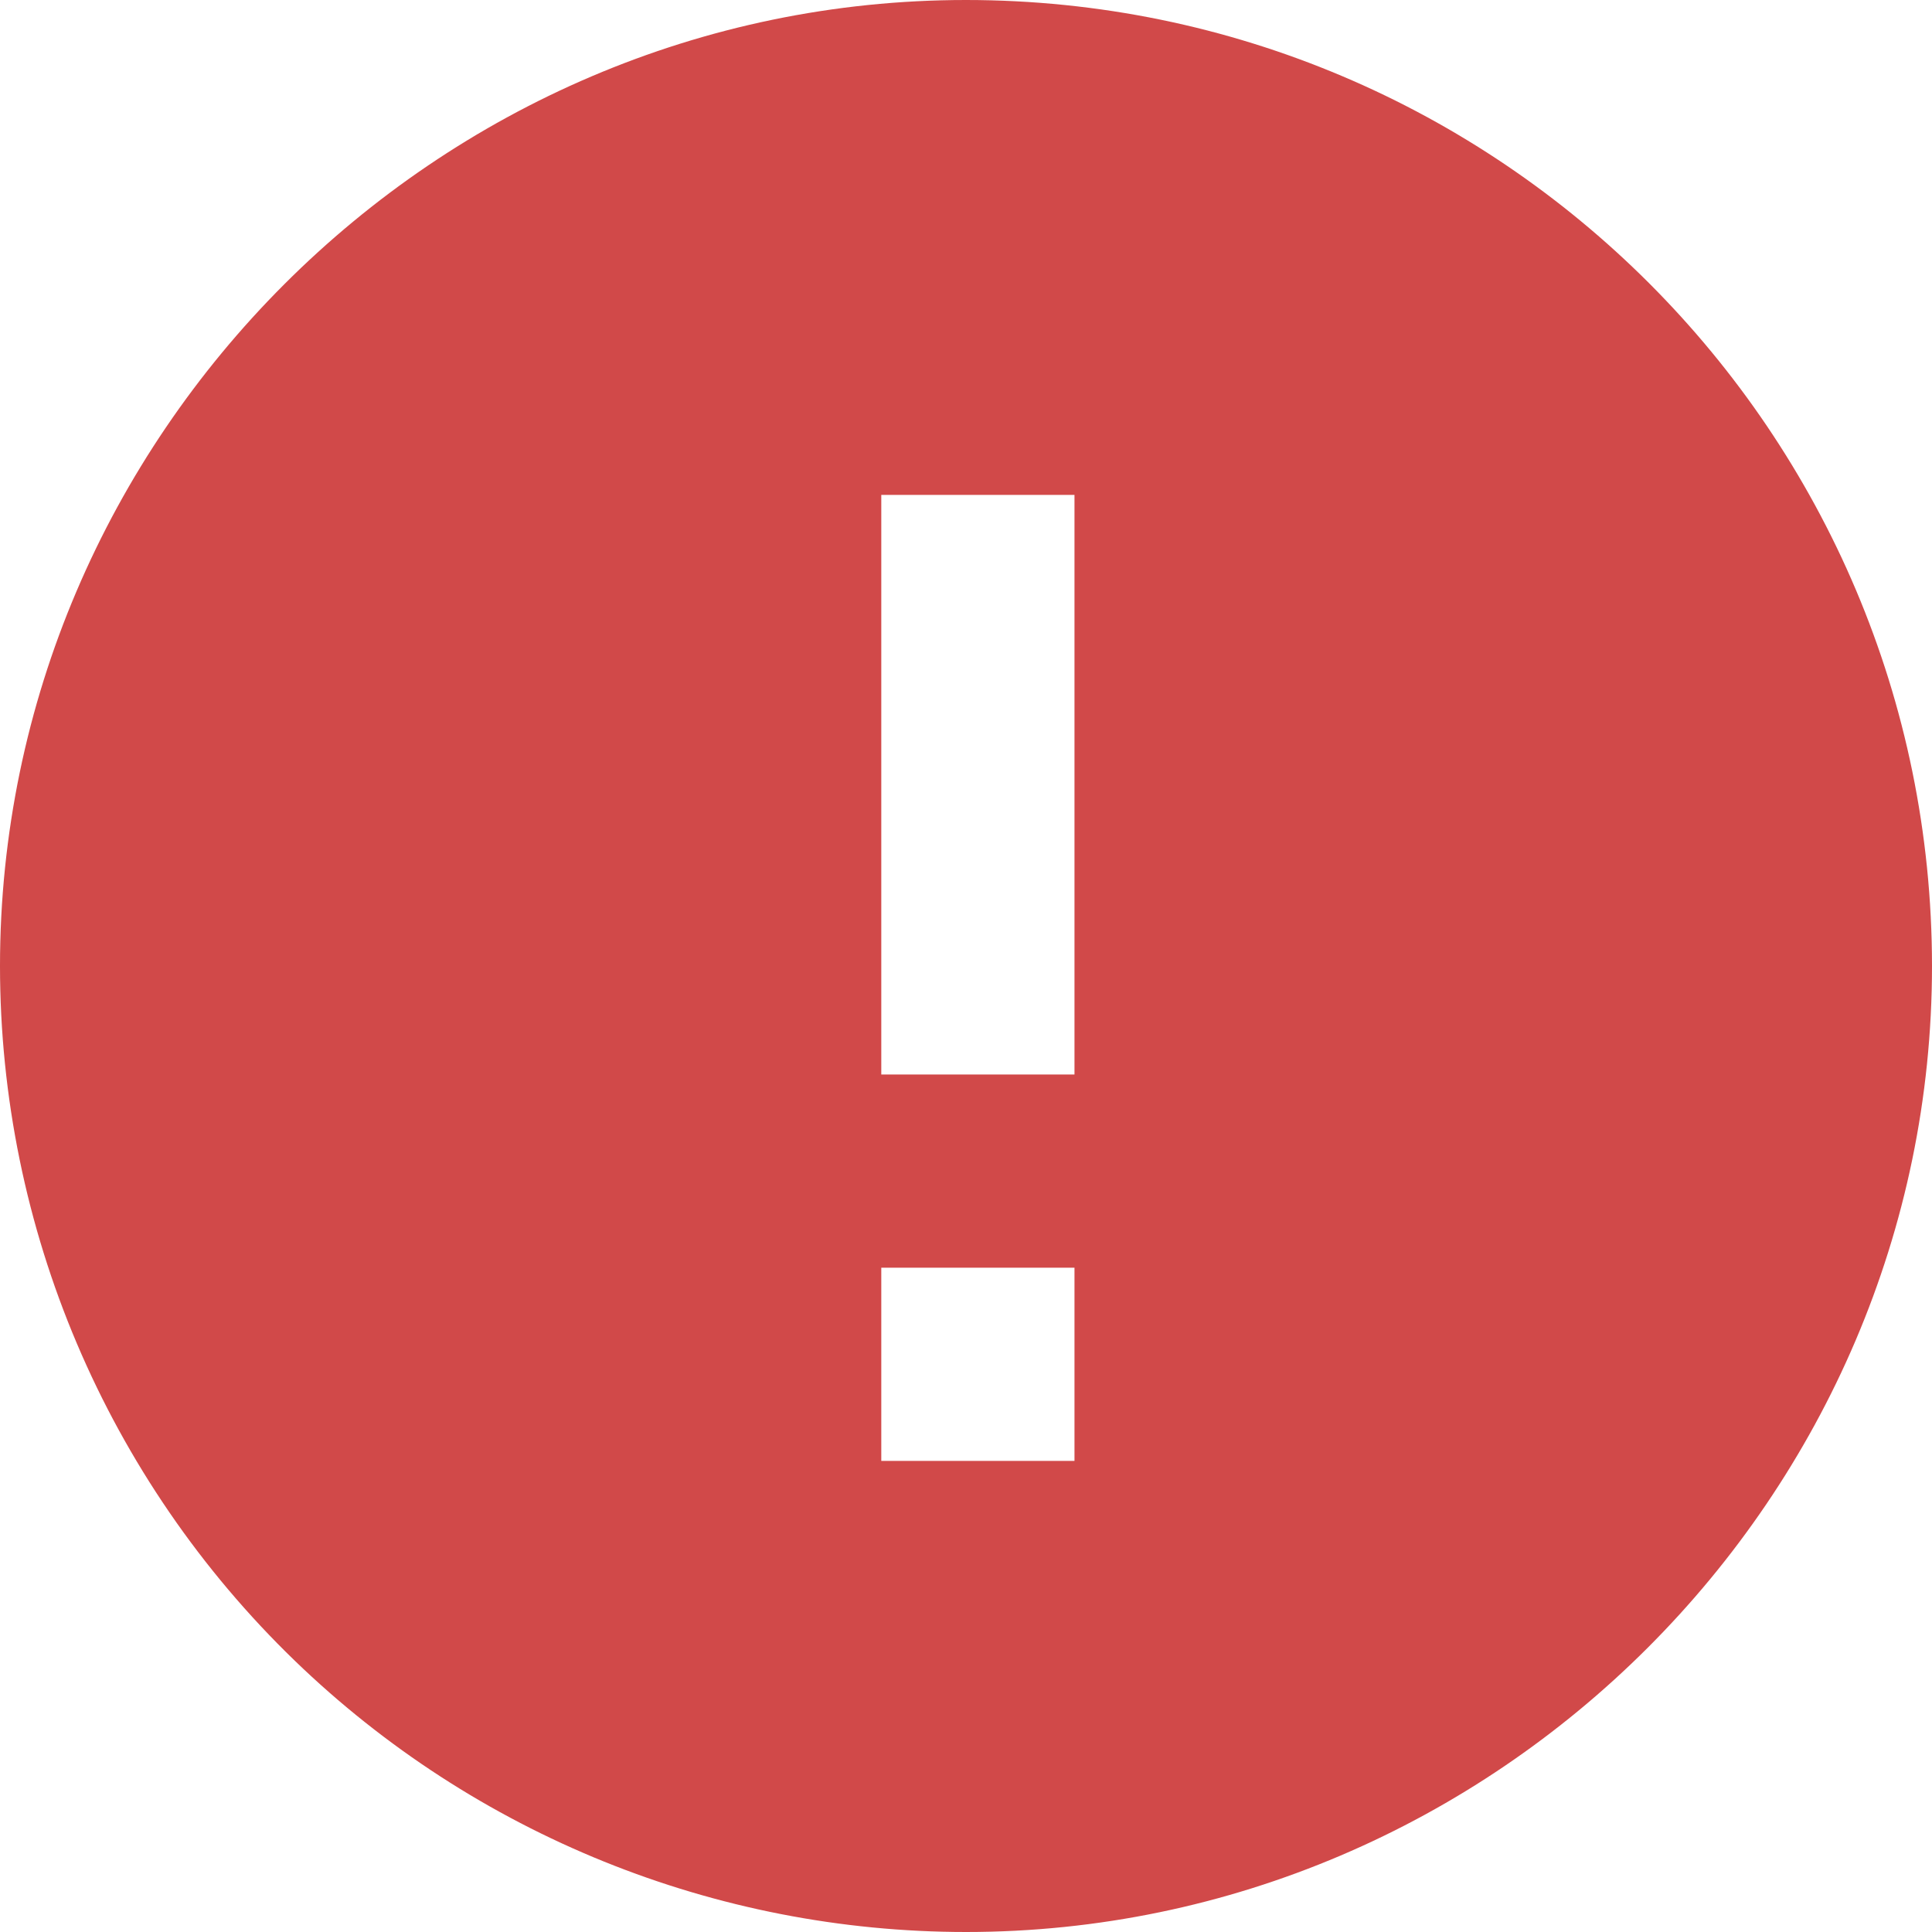
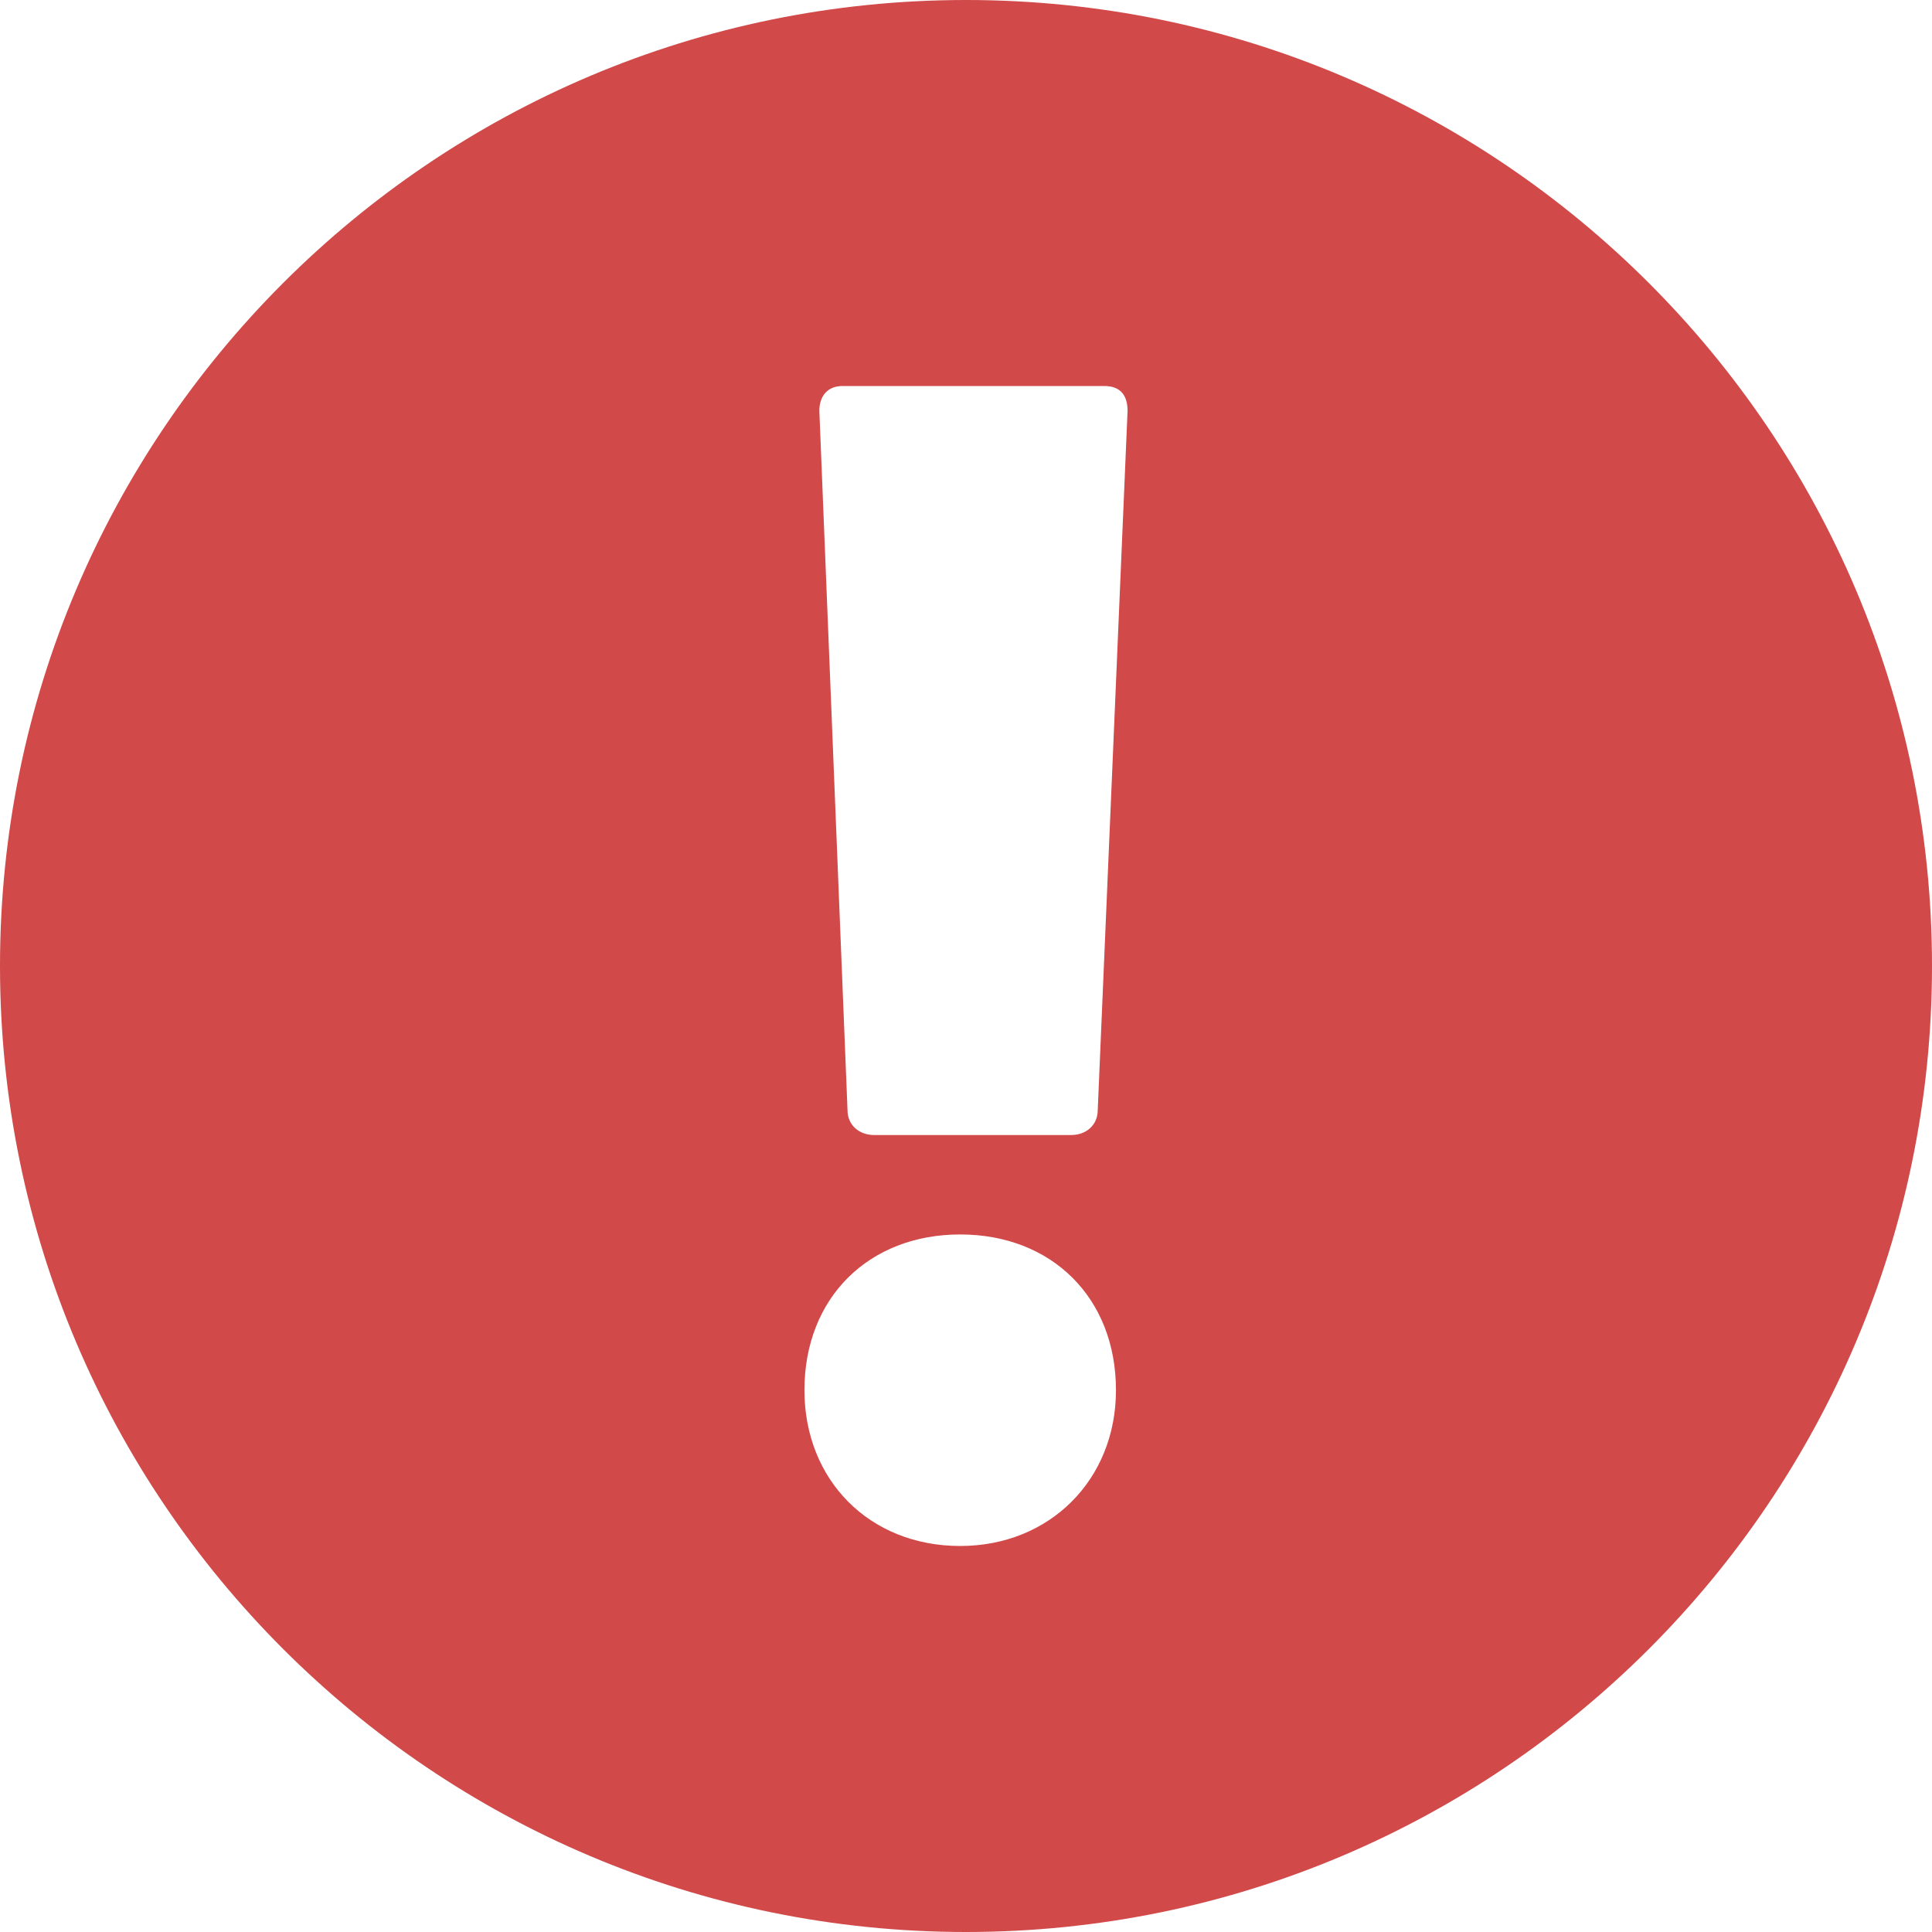
- <svg xmlns="http://www.w3.org/2000/svg" viewBox="0 0 20 20" fill-rule="evenodd" clip-rule="evenodd" stroke-linejoin="round" stroke-miterlimit="1.414">
-   <path d="M3.053 17.193A10.006 10.006 0 0 1 0 10C0 4.514 4.514 0 10 0a10.004 10.004 0 0 1 10 10c0 5.486-4.514 10-10 10a10.004 10.004 0 0 1-6.947-2.807zm6.07-12.07v6h2v-6h-2zm0 8v2h2v-2h-2z" fill="#d14949" fill-rule="nonzero" />
+ <svg xmlns="http://www.w3.org/2000/svg" viewBox="0 0 300 300" fill-rule="evenodd" clip-rule="evenodd" stroke-linejoin="round" stroke-miterlimit="1.414">
+   <path fill="none" d="M0 0h300v300H0z" />
+   <path d="M150 0c82.787 0 150 67.213 150 150s-67.213 150-150 150S0 232.787 0 150 67.213 0 150 0zm-.9 240.06c13.894 0 24.187-10.293 24.187-24.188 0-14.409-10.035-24.187-24.188-24.187-14.152 0-24.187 9.778-24.187 24.187 0 13.895 10.035 24.188 24.187 24.188zm22.386-180.12H130.83c-2.316 0-3.602 1.544-3.602 3.86l4.374 108.586c0 2.316 1.801 3.86 4.117 3.86h30.62c2.316 0 4.117-1.544 4.117-3.86L175.088 63.8c0-2.316-1.029-3.86-3.602-3.86z" fill="#d14949" />
</svg>
